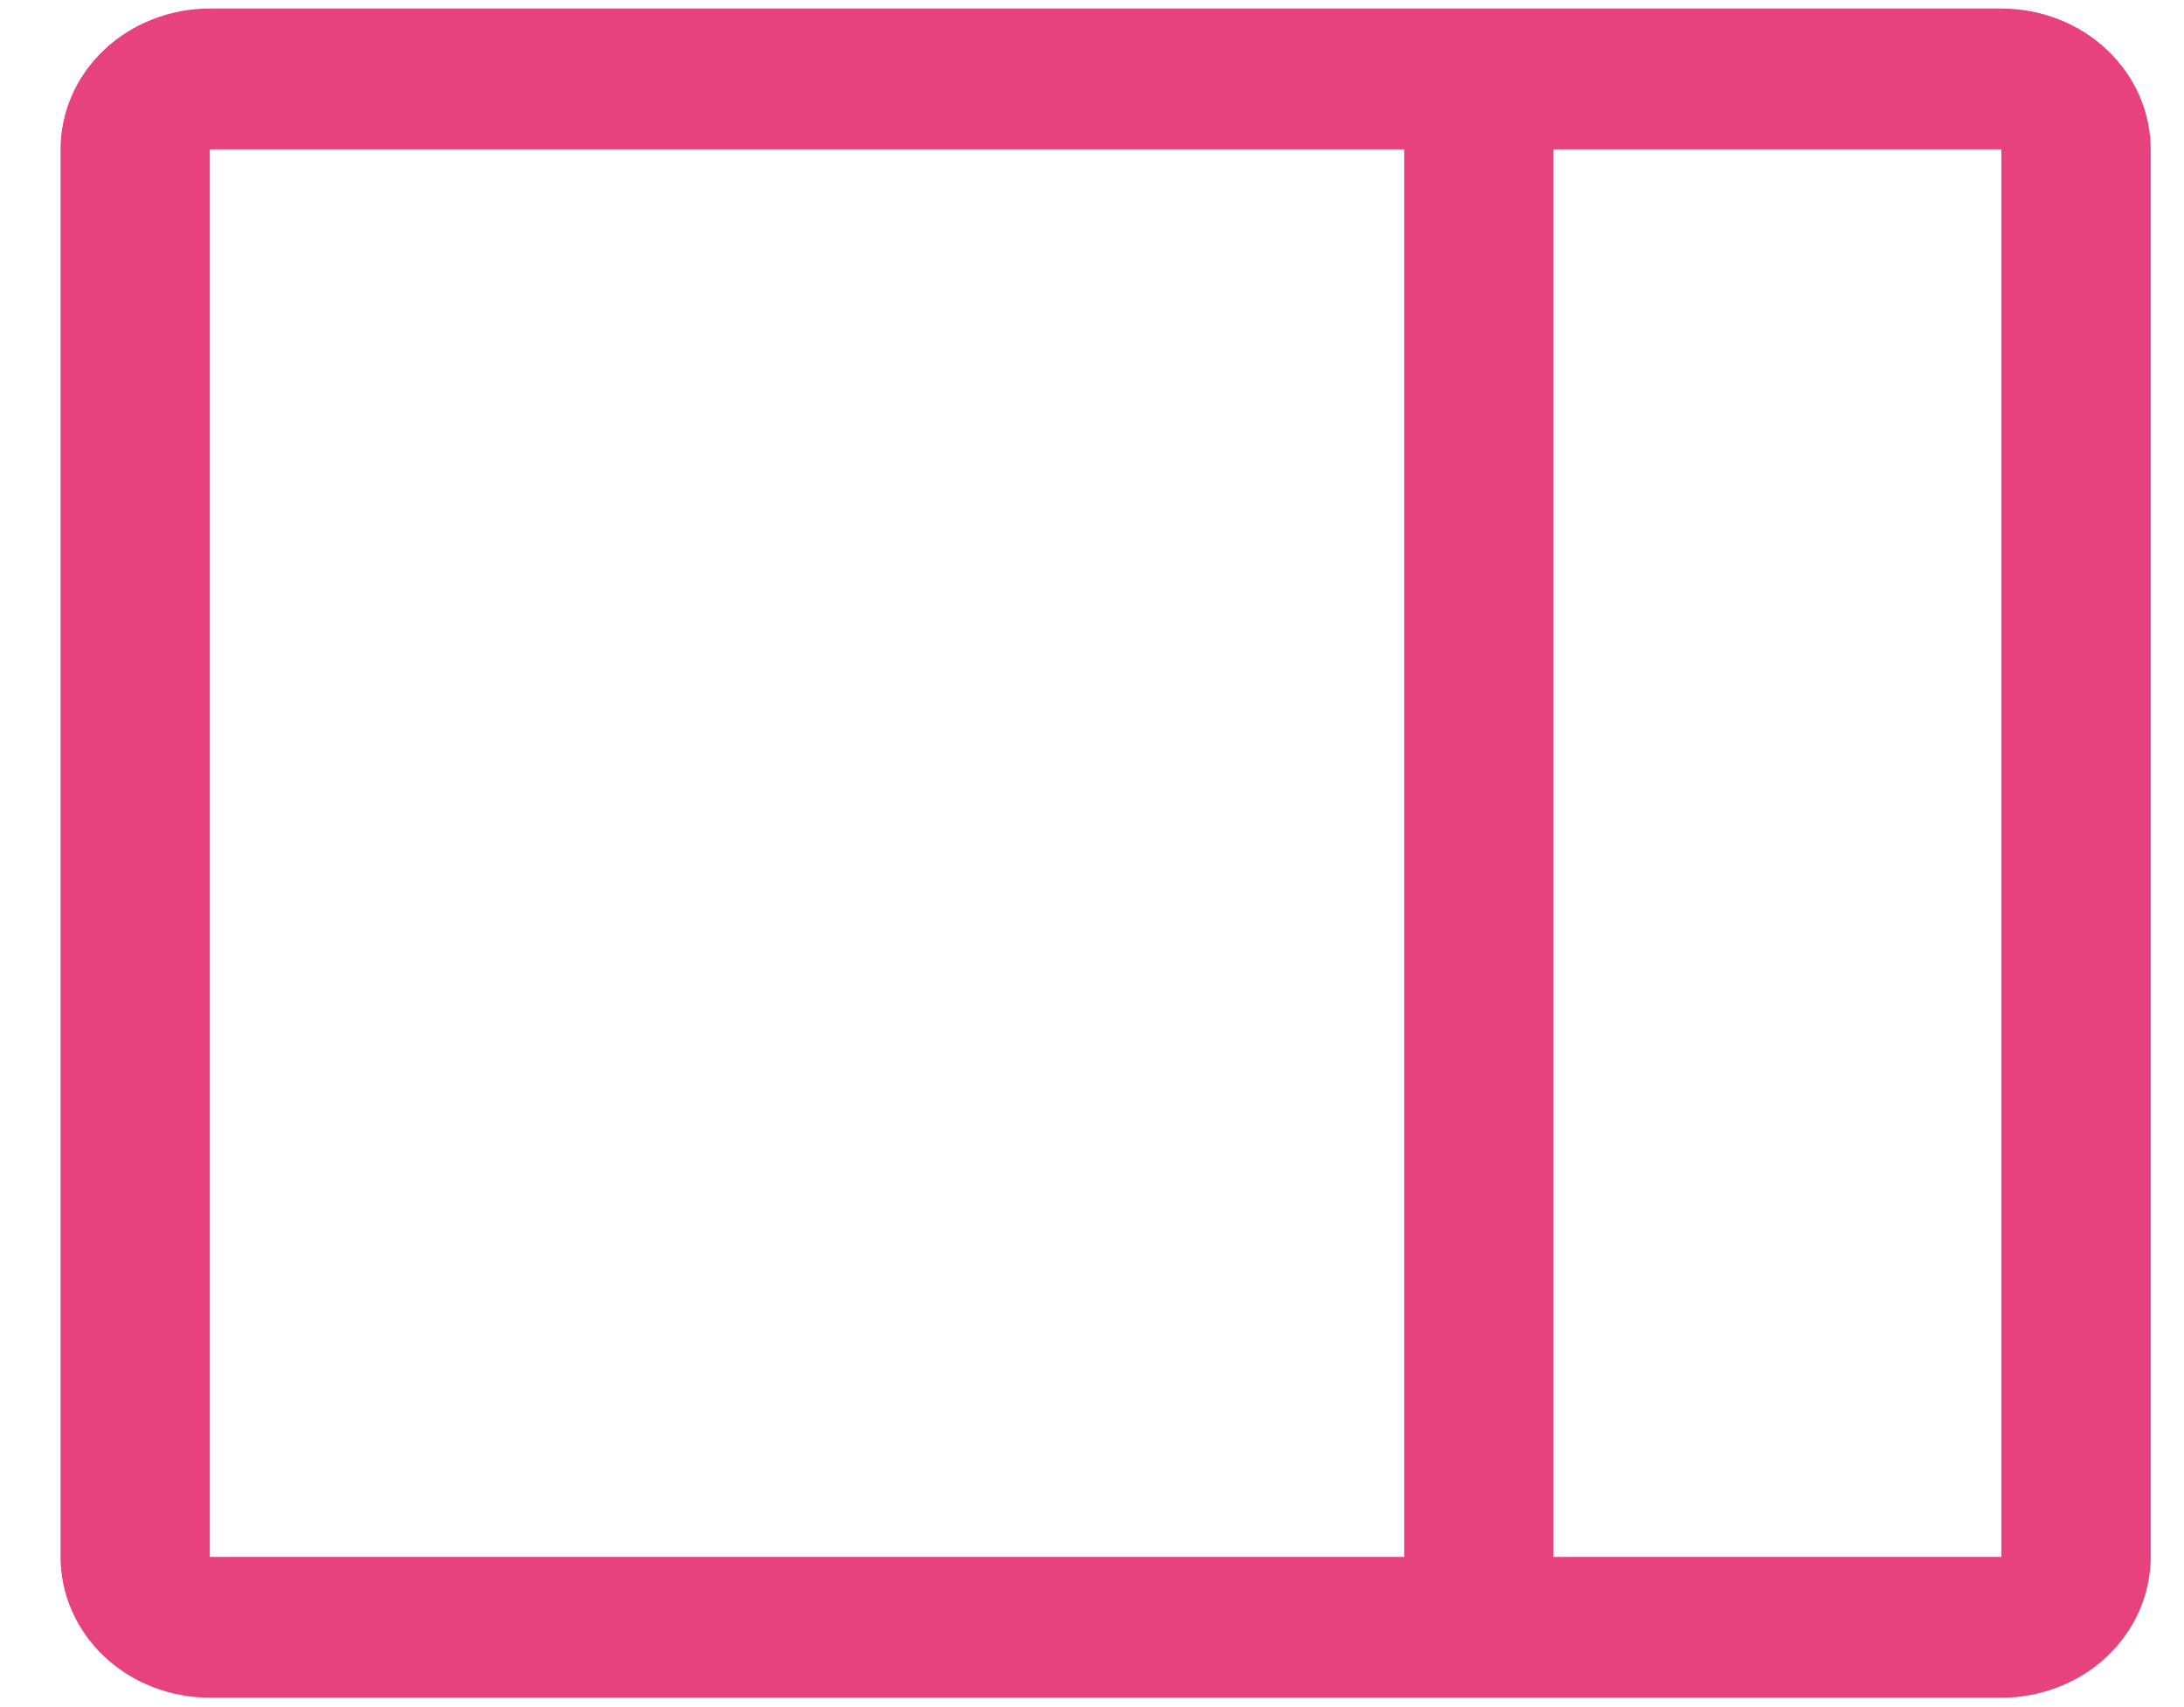
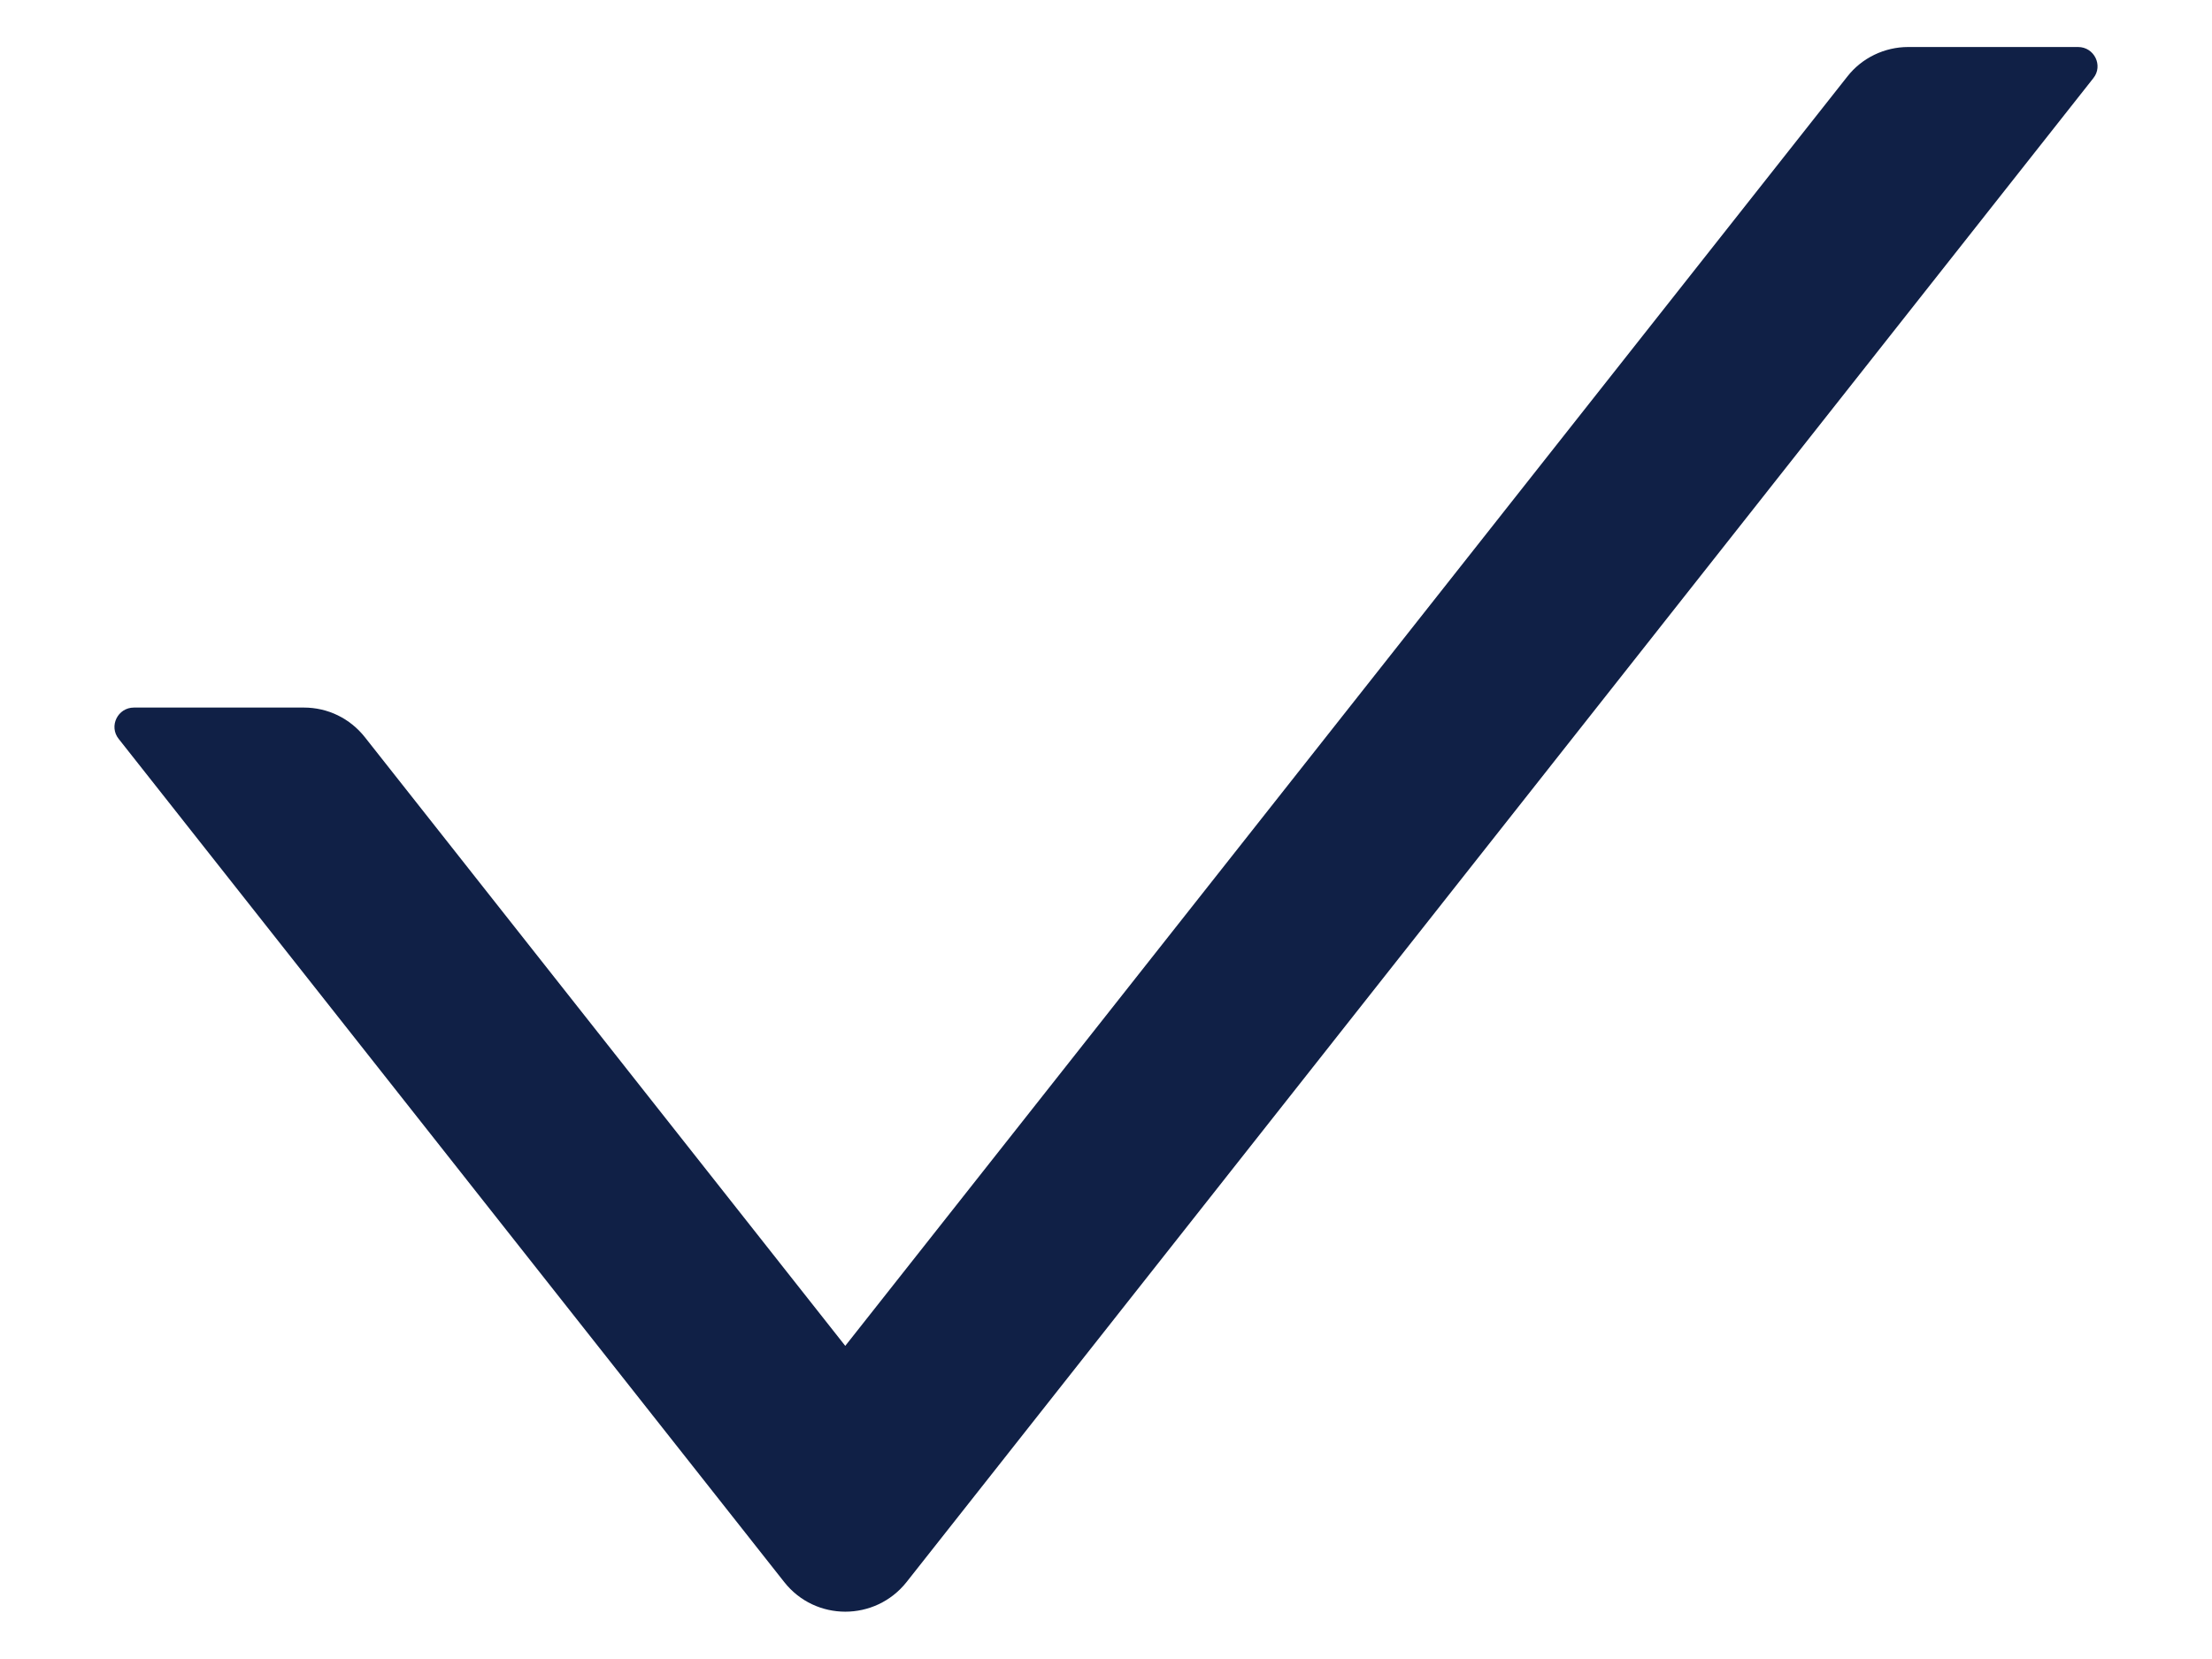
- <svg xmlns="http://www.w3.org/2000/svg" width="32" height="25" viewBox="0 0 32 25" fill="#E8427E">
-   <path d="M29.324 0.125H3.074C2.494 0.125 1.938 0.342 1.527 0.729C1.117 1.116 0.887 1.64 0.887 2.188V22.812C0.887 23.36 1.117 23.884 1.527 24.271C1.938 24.658 2.494 24.875 3.074 24.875H29.324C29.904 24.875 30.461 24.658 30.871 24.271C31.281 23.884 31.512 23.36 31.512 22.812V2.188C31.512 1.64 31.281 1.116 30.871 0.729C30.461 0.342 29.904 0.125 29.324 0.125ZM3.074 2.188H20.574V22.812H3.074V2.188ZM29.324 22.812H22.762V2.188H29.324V22.812Z" fill="#E8427E" />
+ <svg xmlns="http://www.w3.org/2000/svg" width="16" height="12" viewBox="0 0 16 12" fill="none">
+   <path d="M15.031 0.34H13.803C13.631 0.34 13.467 0.419 13.362 0.554L6.114 9.735L2.639 5.332C2.586 5.265 2.519 5.211 2.443 5.174C2.367 5.137 2.283 5.118 2.198 5.118H0.969C0.851 5.118 0.786 5.253 0.858 5.344L5.673 11.444C5.898 11.729 6.33 11.729 6.557 11.444L15.142 0.565C15.214 0.475 15.149 0.34 15.031 0.34Z" fill="#102046" />
</svg>
